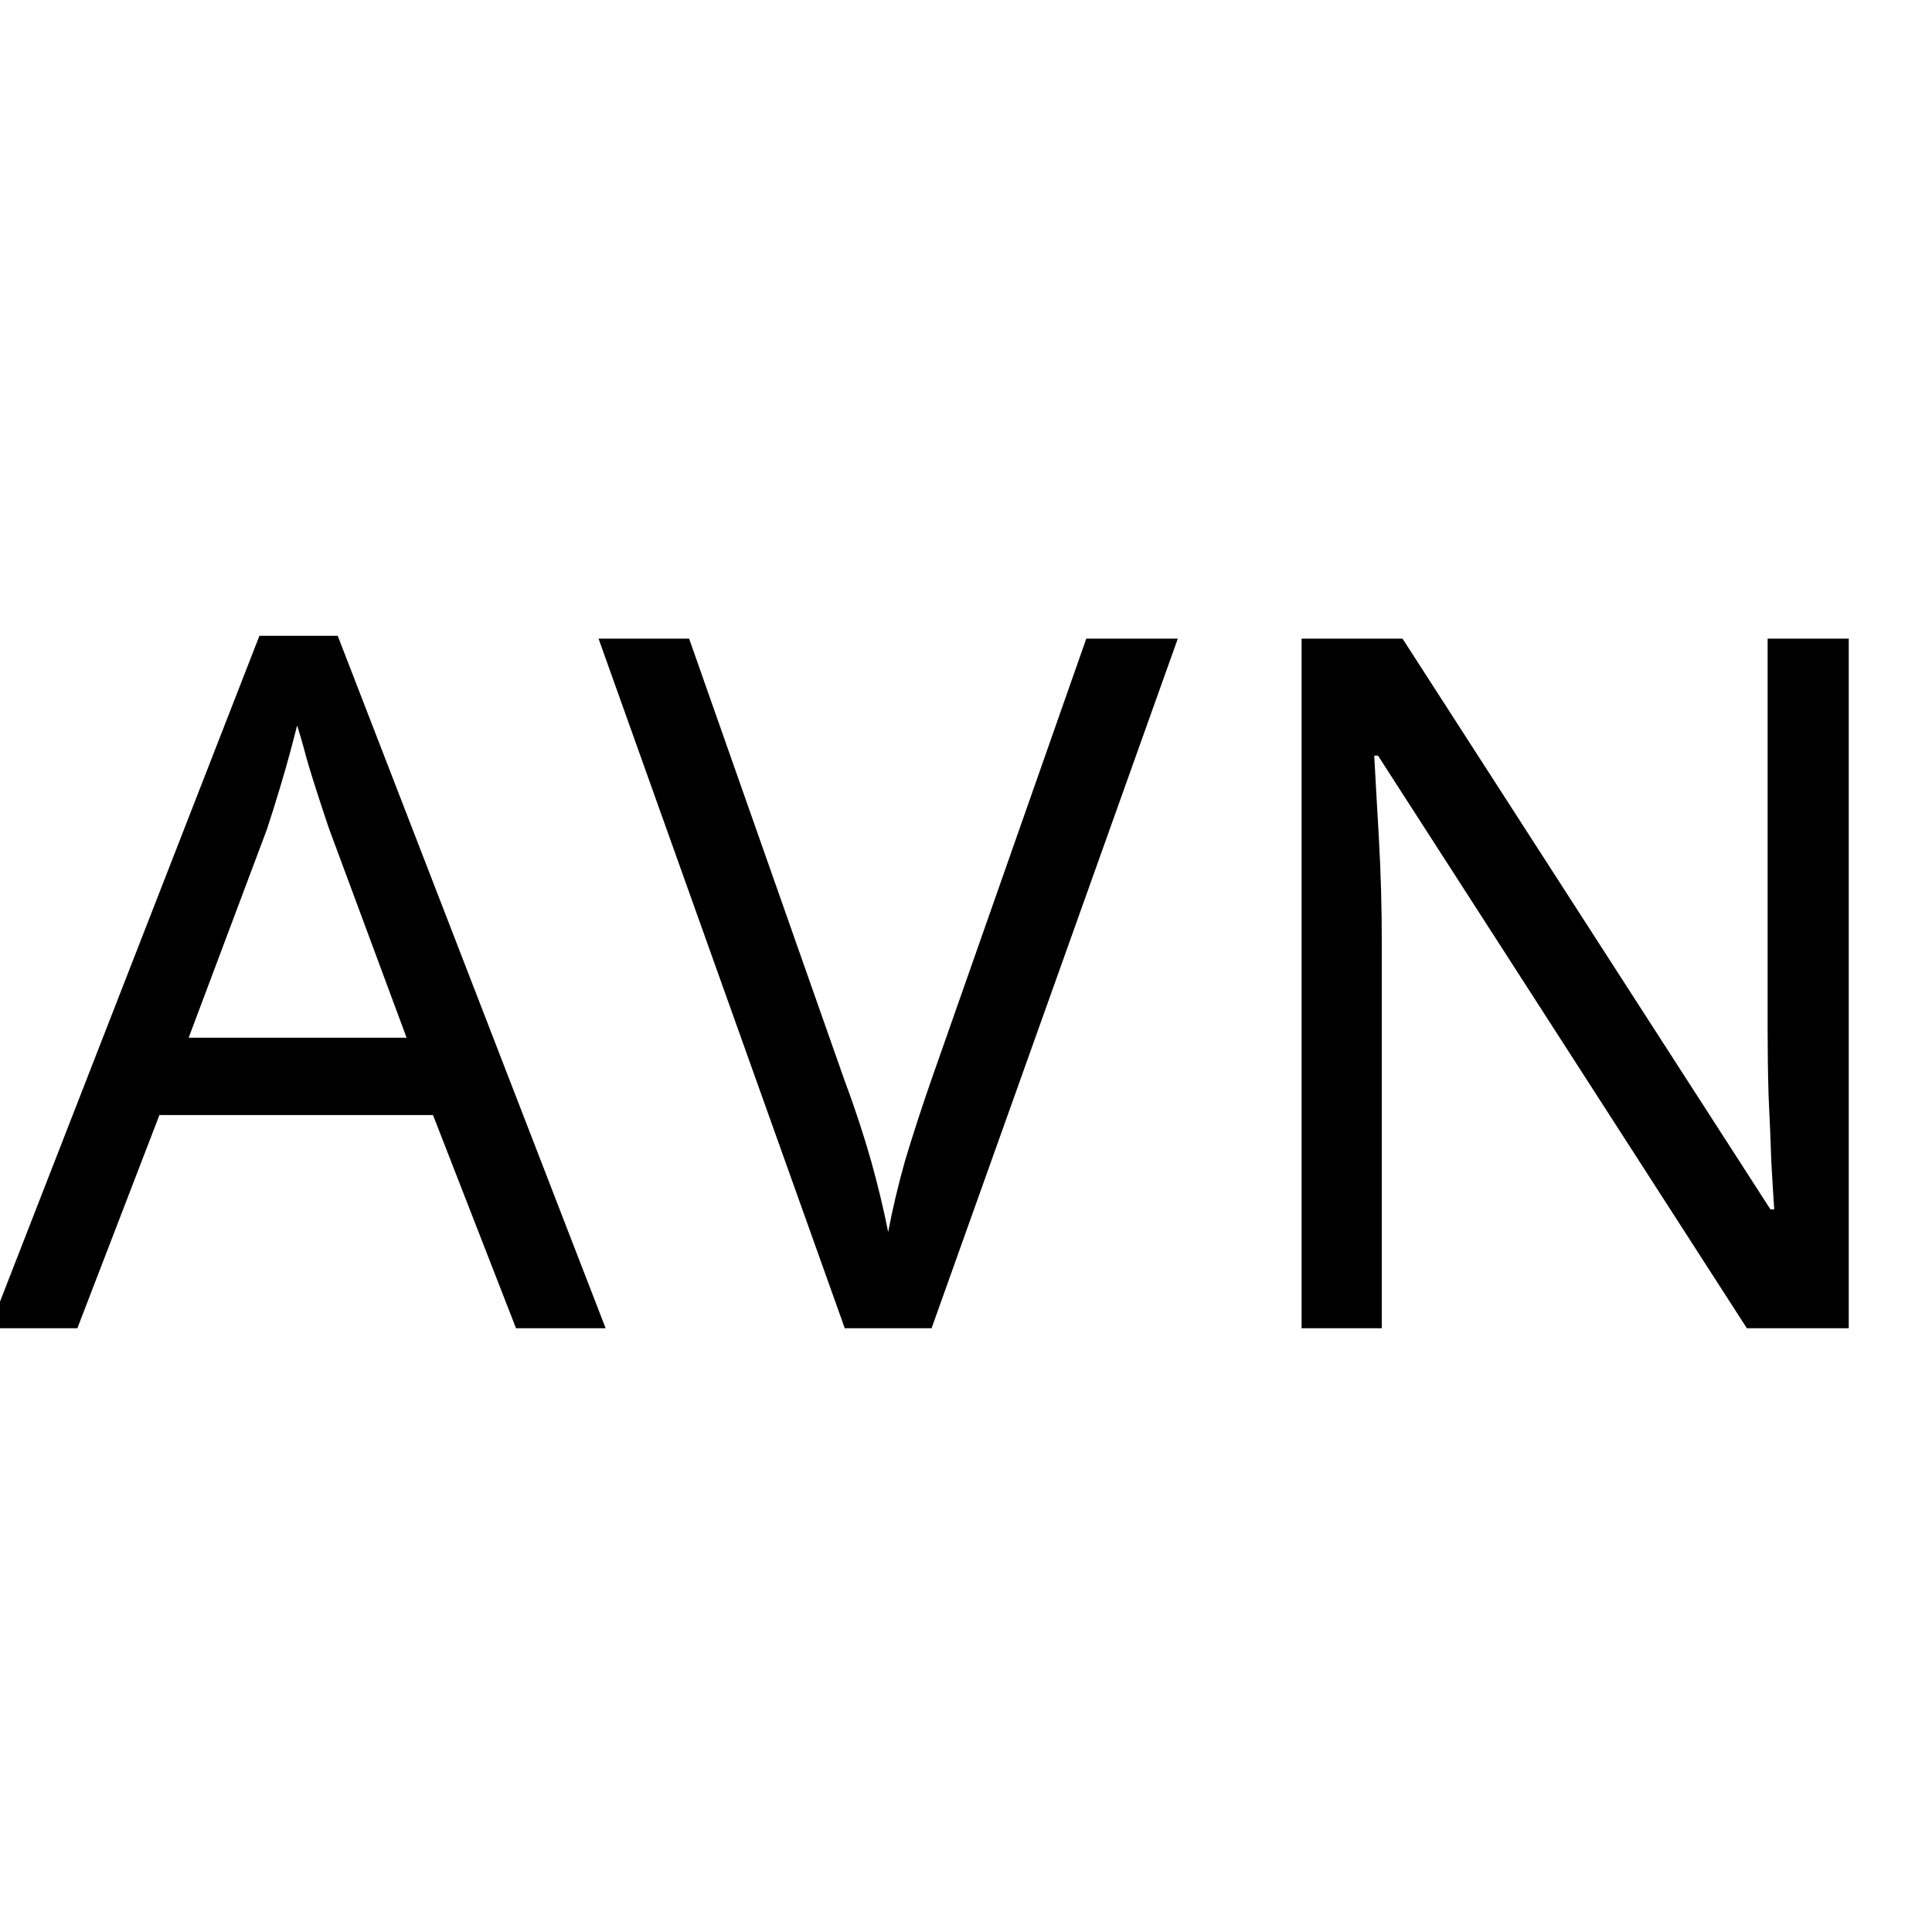
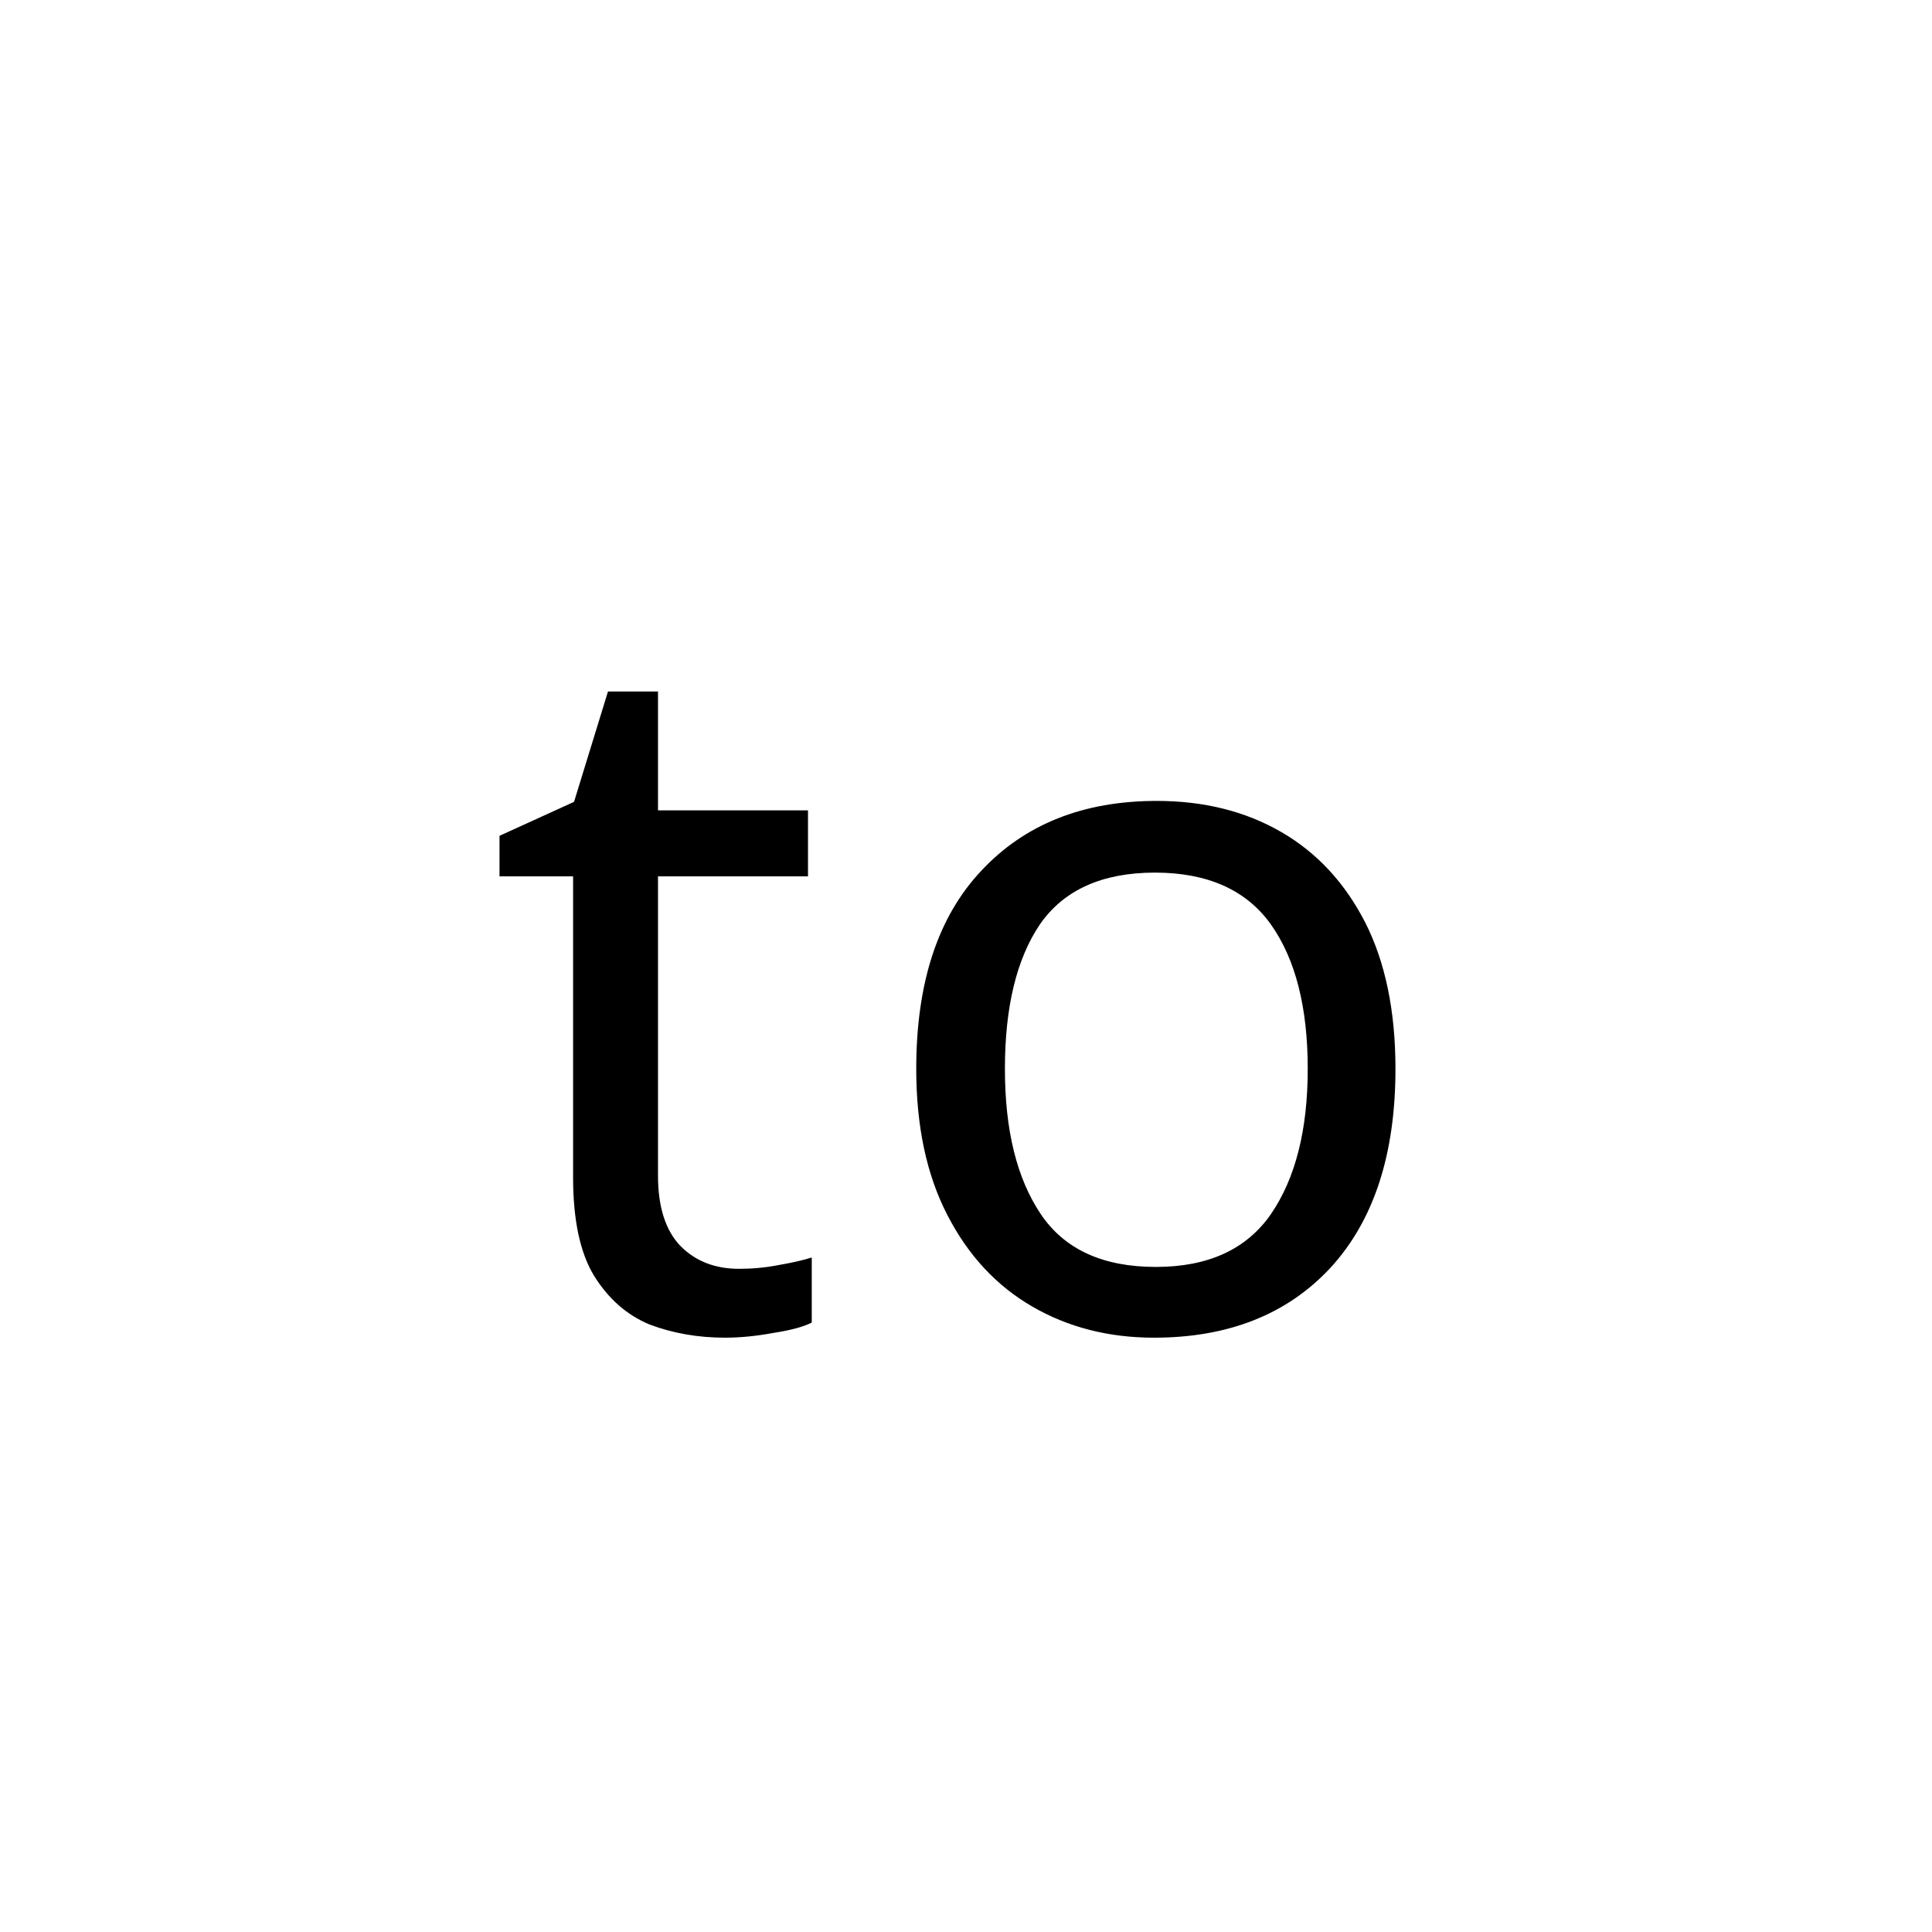
<svg xmlns="http://www.w3.org/2000/svg" width="32" height="32" viewBox="0 0 32 32" fill="none">
-   <text x="16" y="22" font-family="DM Sans, sans-serif" font-size="16" font-weight="500" text-anchor="middle" fill="black" letter-spacing="0.5">AVN</text>
+   <text x="16" y="22" font-family="DM Sans, sans-serif" font-size="16" font-weight="500" text-anchor="middle" fill="black" letter-spacing="0.5">to</text>
</svg>
